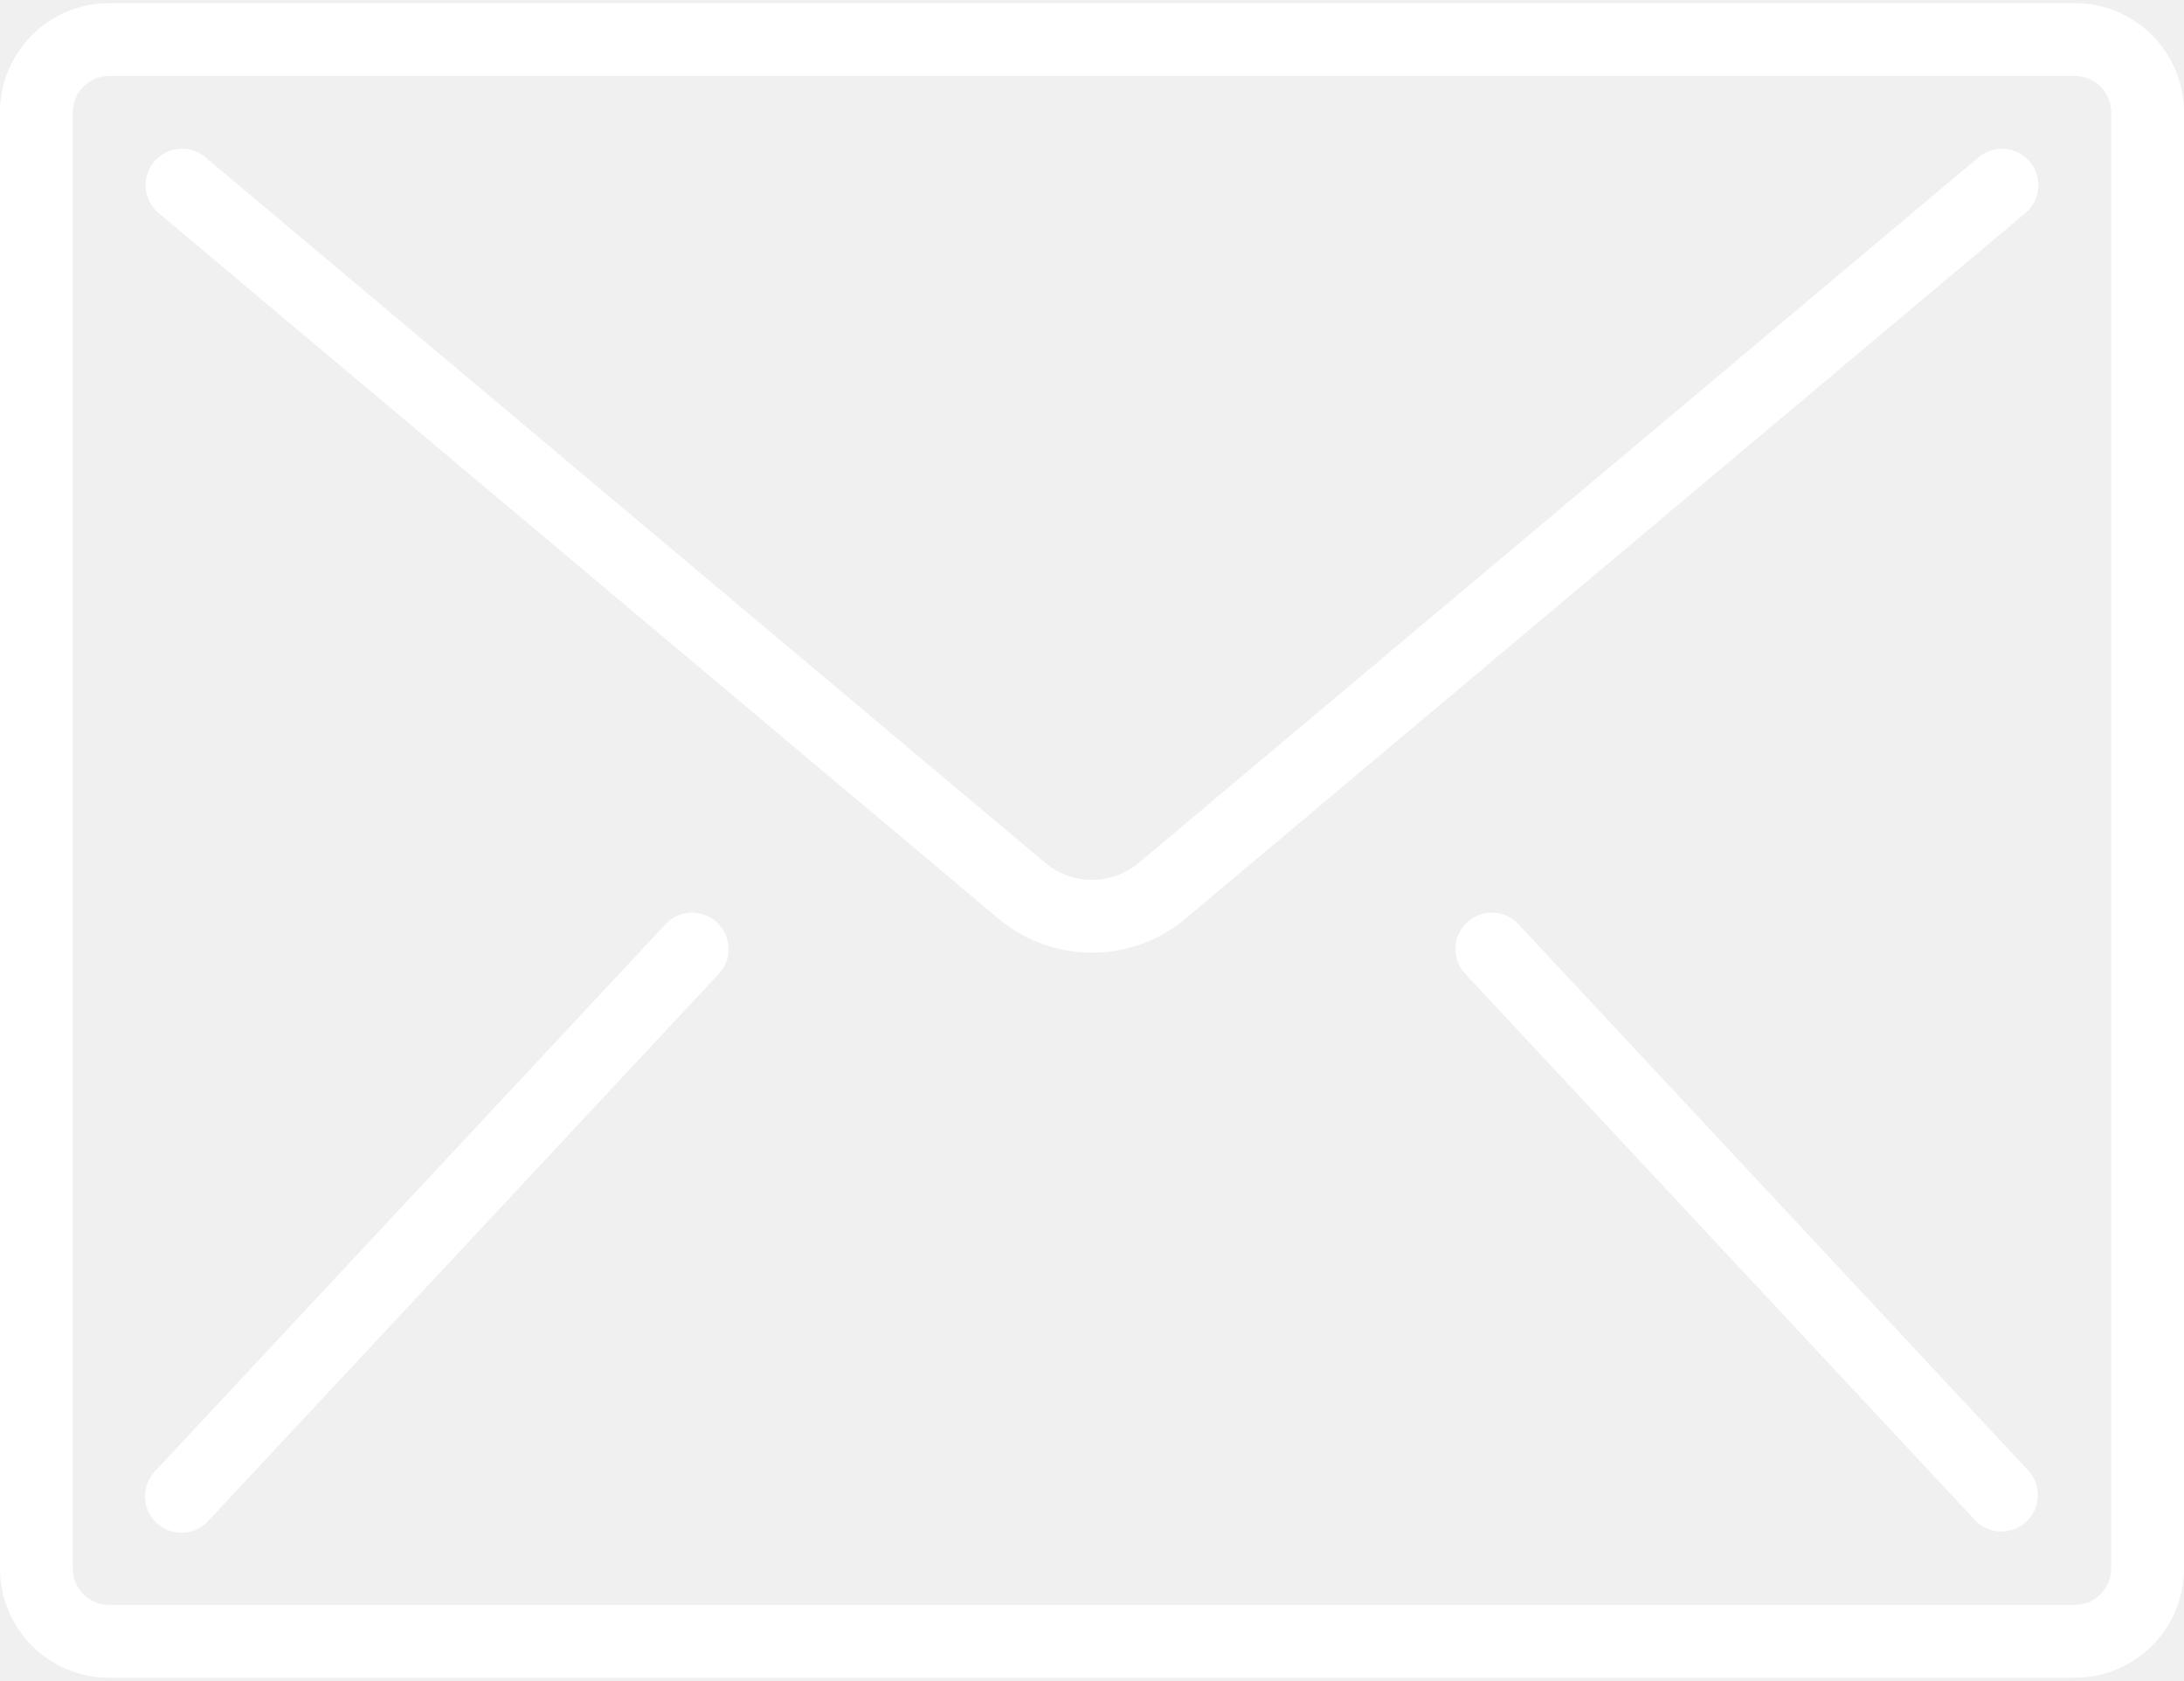
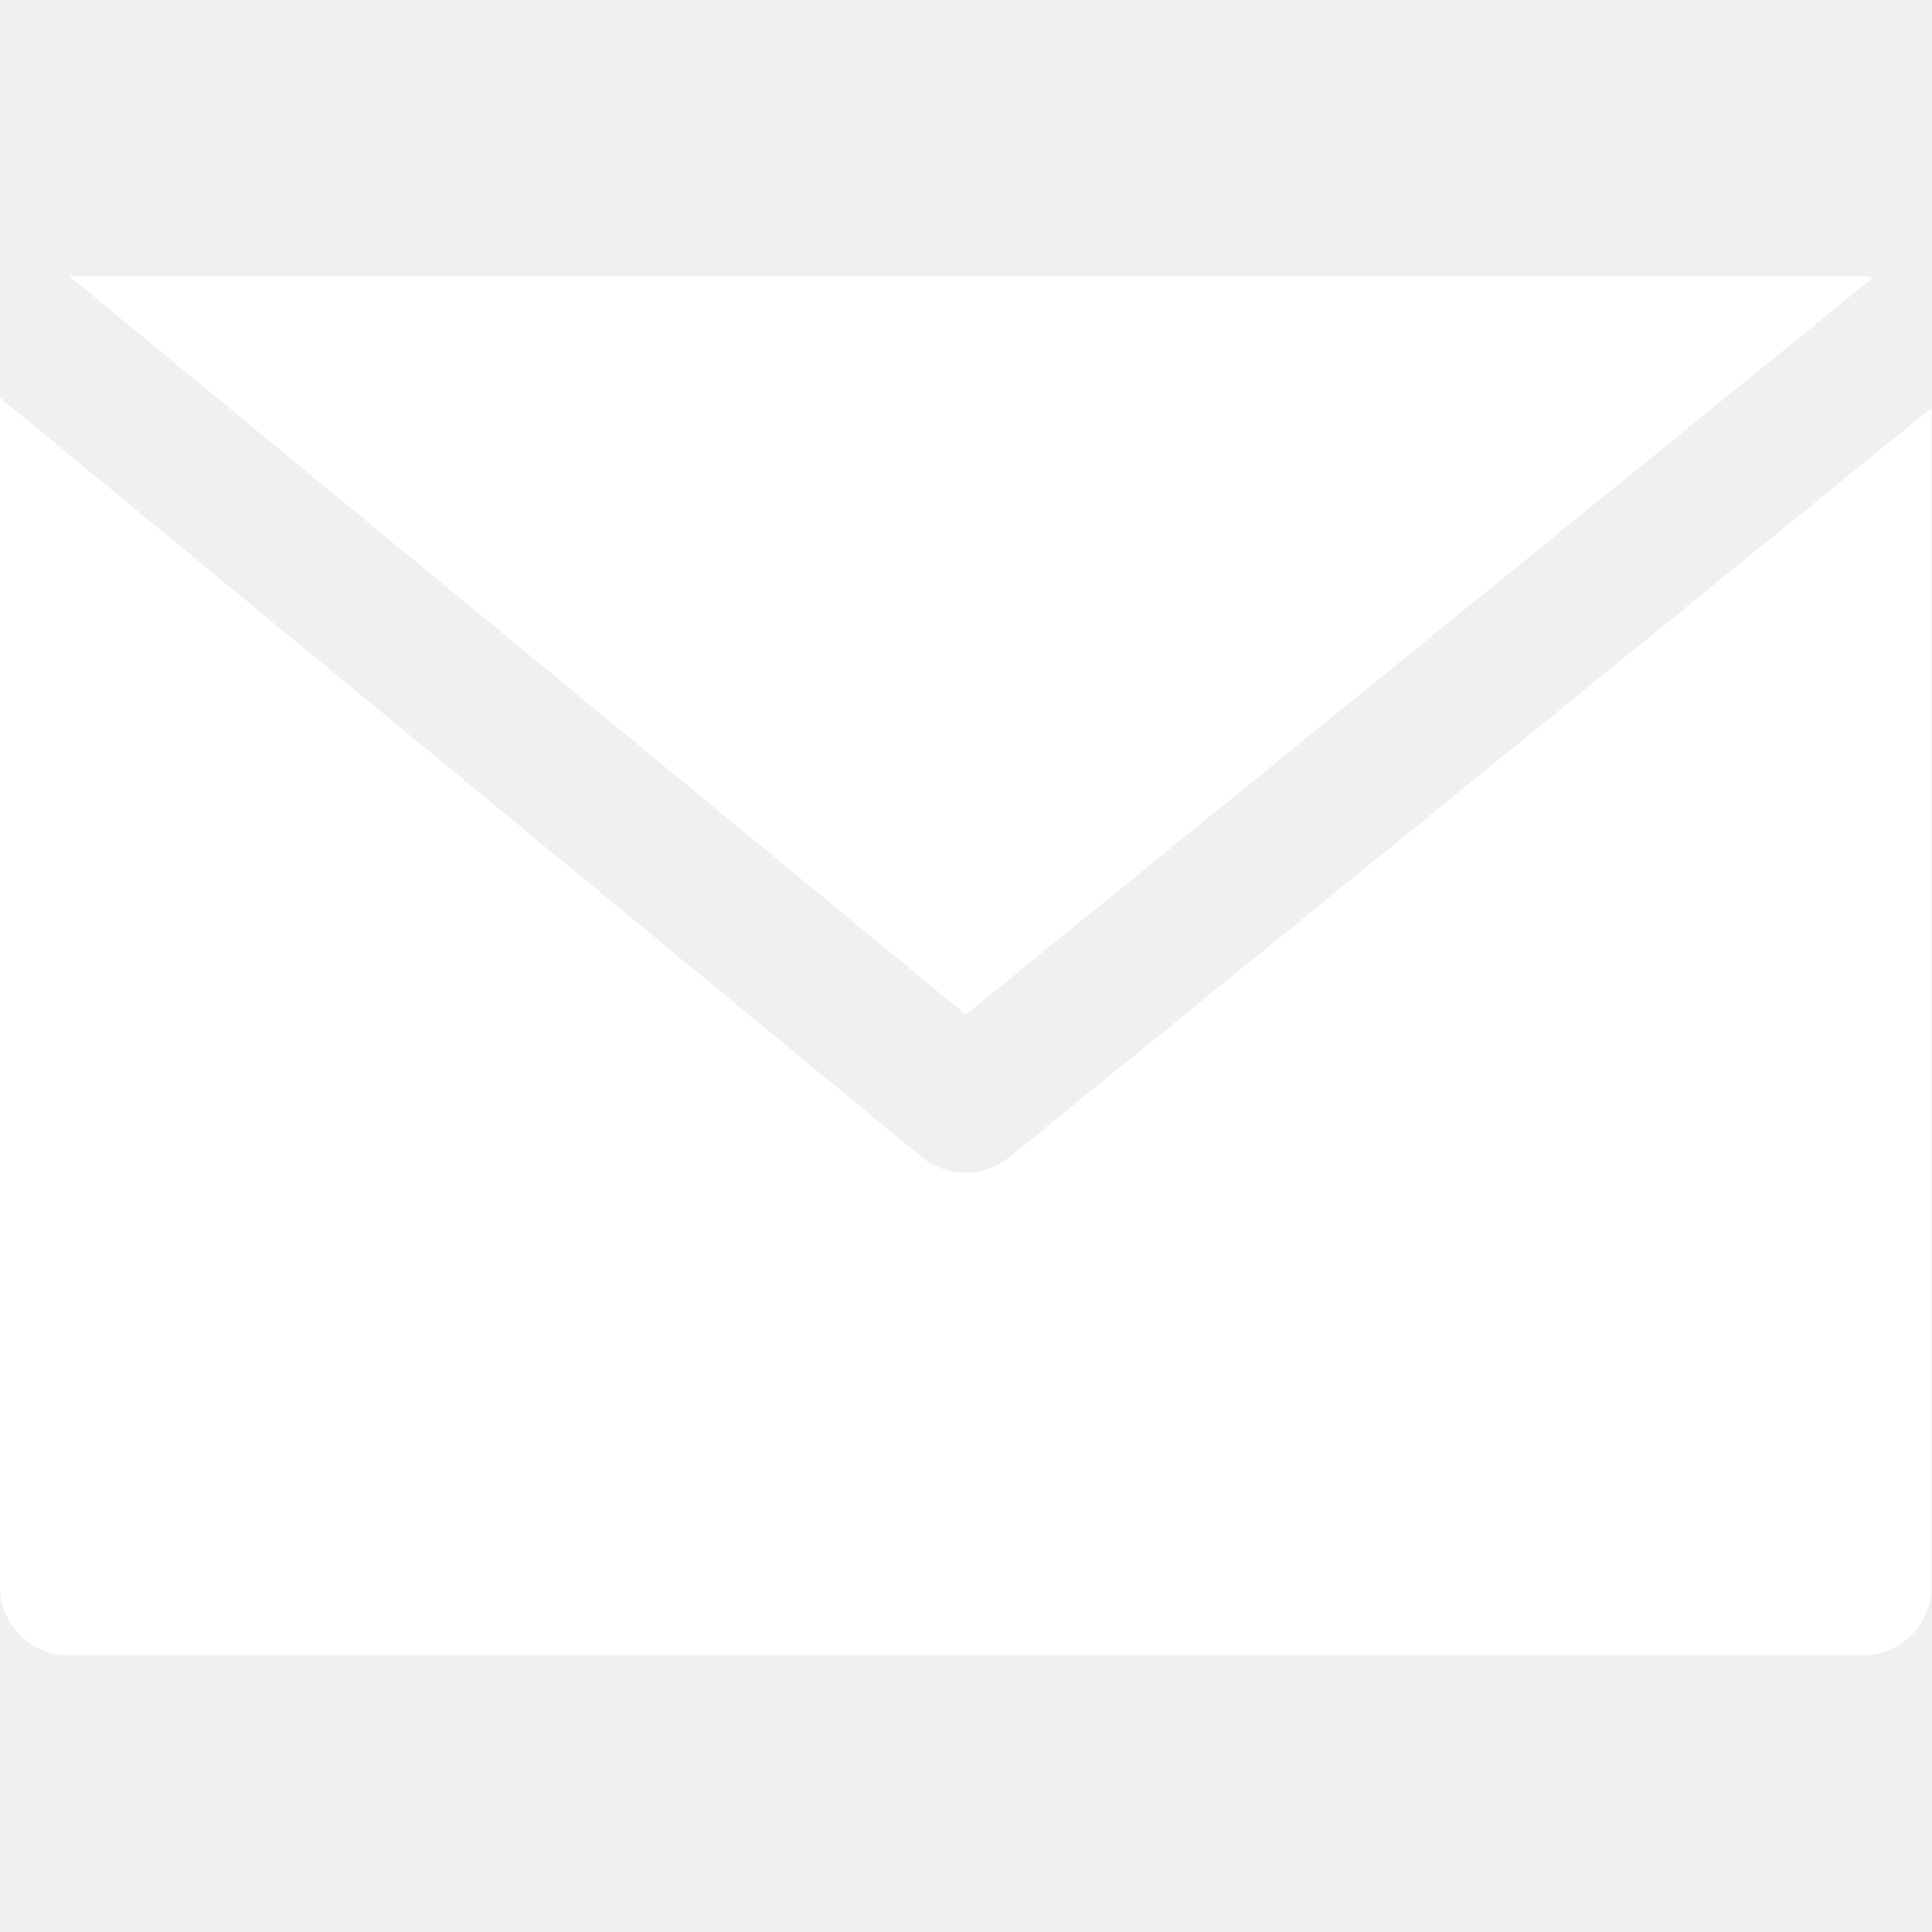
- <svg xmlns="http://www.w3.org/2000/svg" width="512" height="394" viewBox="0 0 512 394" fill="none">
-   <path d="M486.4 0.733H25.6C11.462 0.733 0 12.194 0 26.333V367.666C0 381.804 11.461 393.266 25.6 393.266H486.4C500.538 393.266 512 381.805 512 367.666V26.333C512 12.195 500.539 0.733 486.4 0.733ZM494.933 367.667C494.933 372.38 491.113 376.2 486.4 376.2H25.6C20.887 376.2 17.067 372.38 17.067 367.667V26.333C17.067 21.62 20.887 17.8 25.6 17.8H486.4C491.113 17.8 494.933 21.62 494.933 26.333V367.667Z" fill="white" />
-   <path d="M470.076 34.898C467.821 34.701 465.58 35.408 463.847 36.864L266.982 202.239C260.633 207.576 251.366 207.576 245.017 202.239L48.154 36.863C45.819 34.903 42.615 34.337 39.75 35.379C36.885 36.421 34.793 38.913 34.263 41.916C33.733 44.919 34.845 47.976 37.18 49.936L234.044 215.303C246.732 225.986 265.268 225.986 277.957 215.303L474.82 49.937C476.554 48.482 477.638 46.398 477.835 44.143C478.032 41.888 477.325 39.647 475.869 37.914C474.415 36.179 472.331 35.095 470.076 34.898Z" fill="white" />
-   <path d="M164.124 214.13C161.103 213.456 157.955 214.47 155.895 216.78L36.428 344.78C34.266 346.994 33.472 350.206 34.354 353.172C35.236 356.139 37.655 358.395 40.675 359.069C43.696 359.743 46.844 358.729 48.904 356.419L168.371 228.419C170.533 226.205 171.327 222.993 170.445 220.027C169.563 217.061 167.145 214.804 164.124 214.13Z" fill="white" />
-   <path d="M356.105 216.78C354.046 214.47 350.897 213.456 347.876 214.13C344.855 214.804 342.437 217.061 341.555 220.027C340.673 222.994 341.467 226.205 343.629 228.419L463.096 356.419C466.336 359.737 471.632 359.861 475.023 356.697C478.414 353.533 478.658 348.241 475.572 344.779L356.105 216.78Z" fill="white" />
+ <svg xmlns="http://www.w3.org/2000/svg" width="478" height="478" viewBox="0 0 478 478" fill="none">
+   <g clip-path="url(#clip0)">
+     <path d="M460.8 68.267H17.067L238.934 251.017L463.309 68.779C462.488 68.539 461.649 68.368 460.8 68.267Z" fill="white" />
+     <path d="M249.702 286.31C243.414 291.459 234.367 291.459 228.079 286.31L0 98.406V392.533C0 401.959 7.641 409.6 17.067 409.6H460.8C470.226 409.6 477.867 401.959 477.867 392.533V100.932L249.702 286.31Z" fill="white" />
+   </g>
+   <defs>
+     <clipPath id="clip0">
+       <rect width="477.867" height="477.867" fill="white" />
+     </clipPath>
+   </defs>
</svg>
